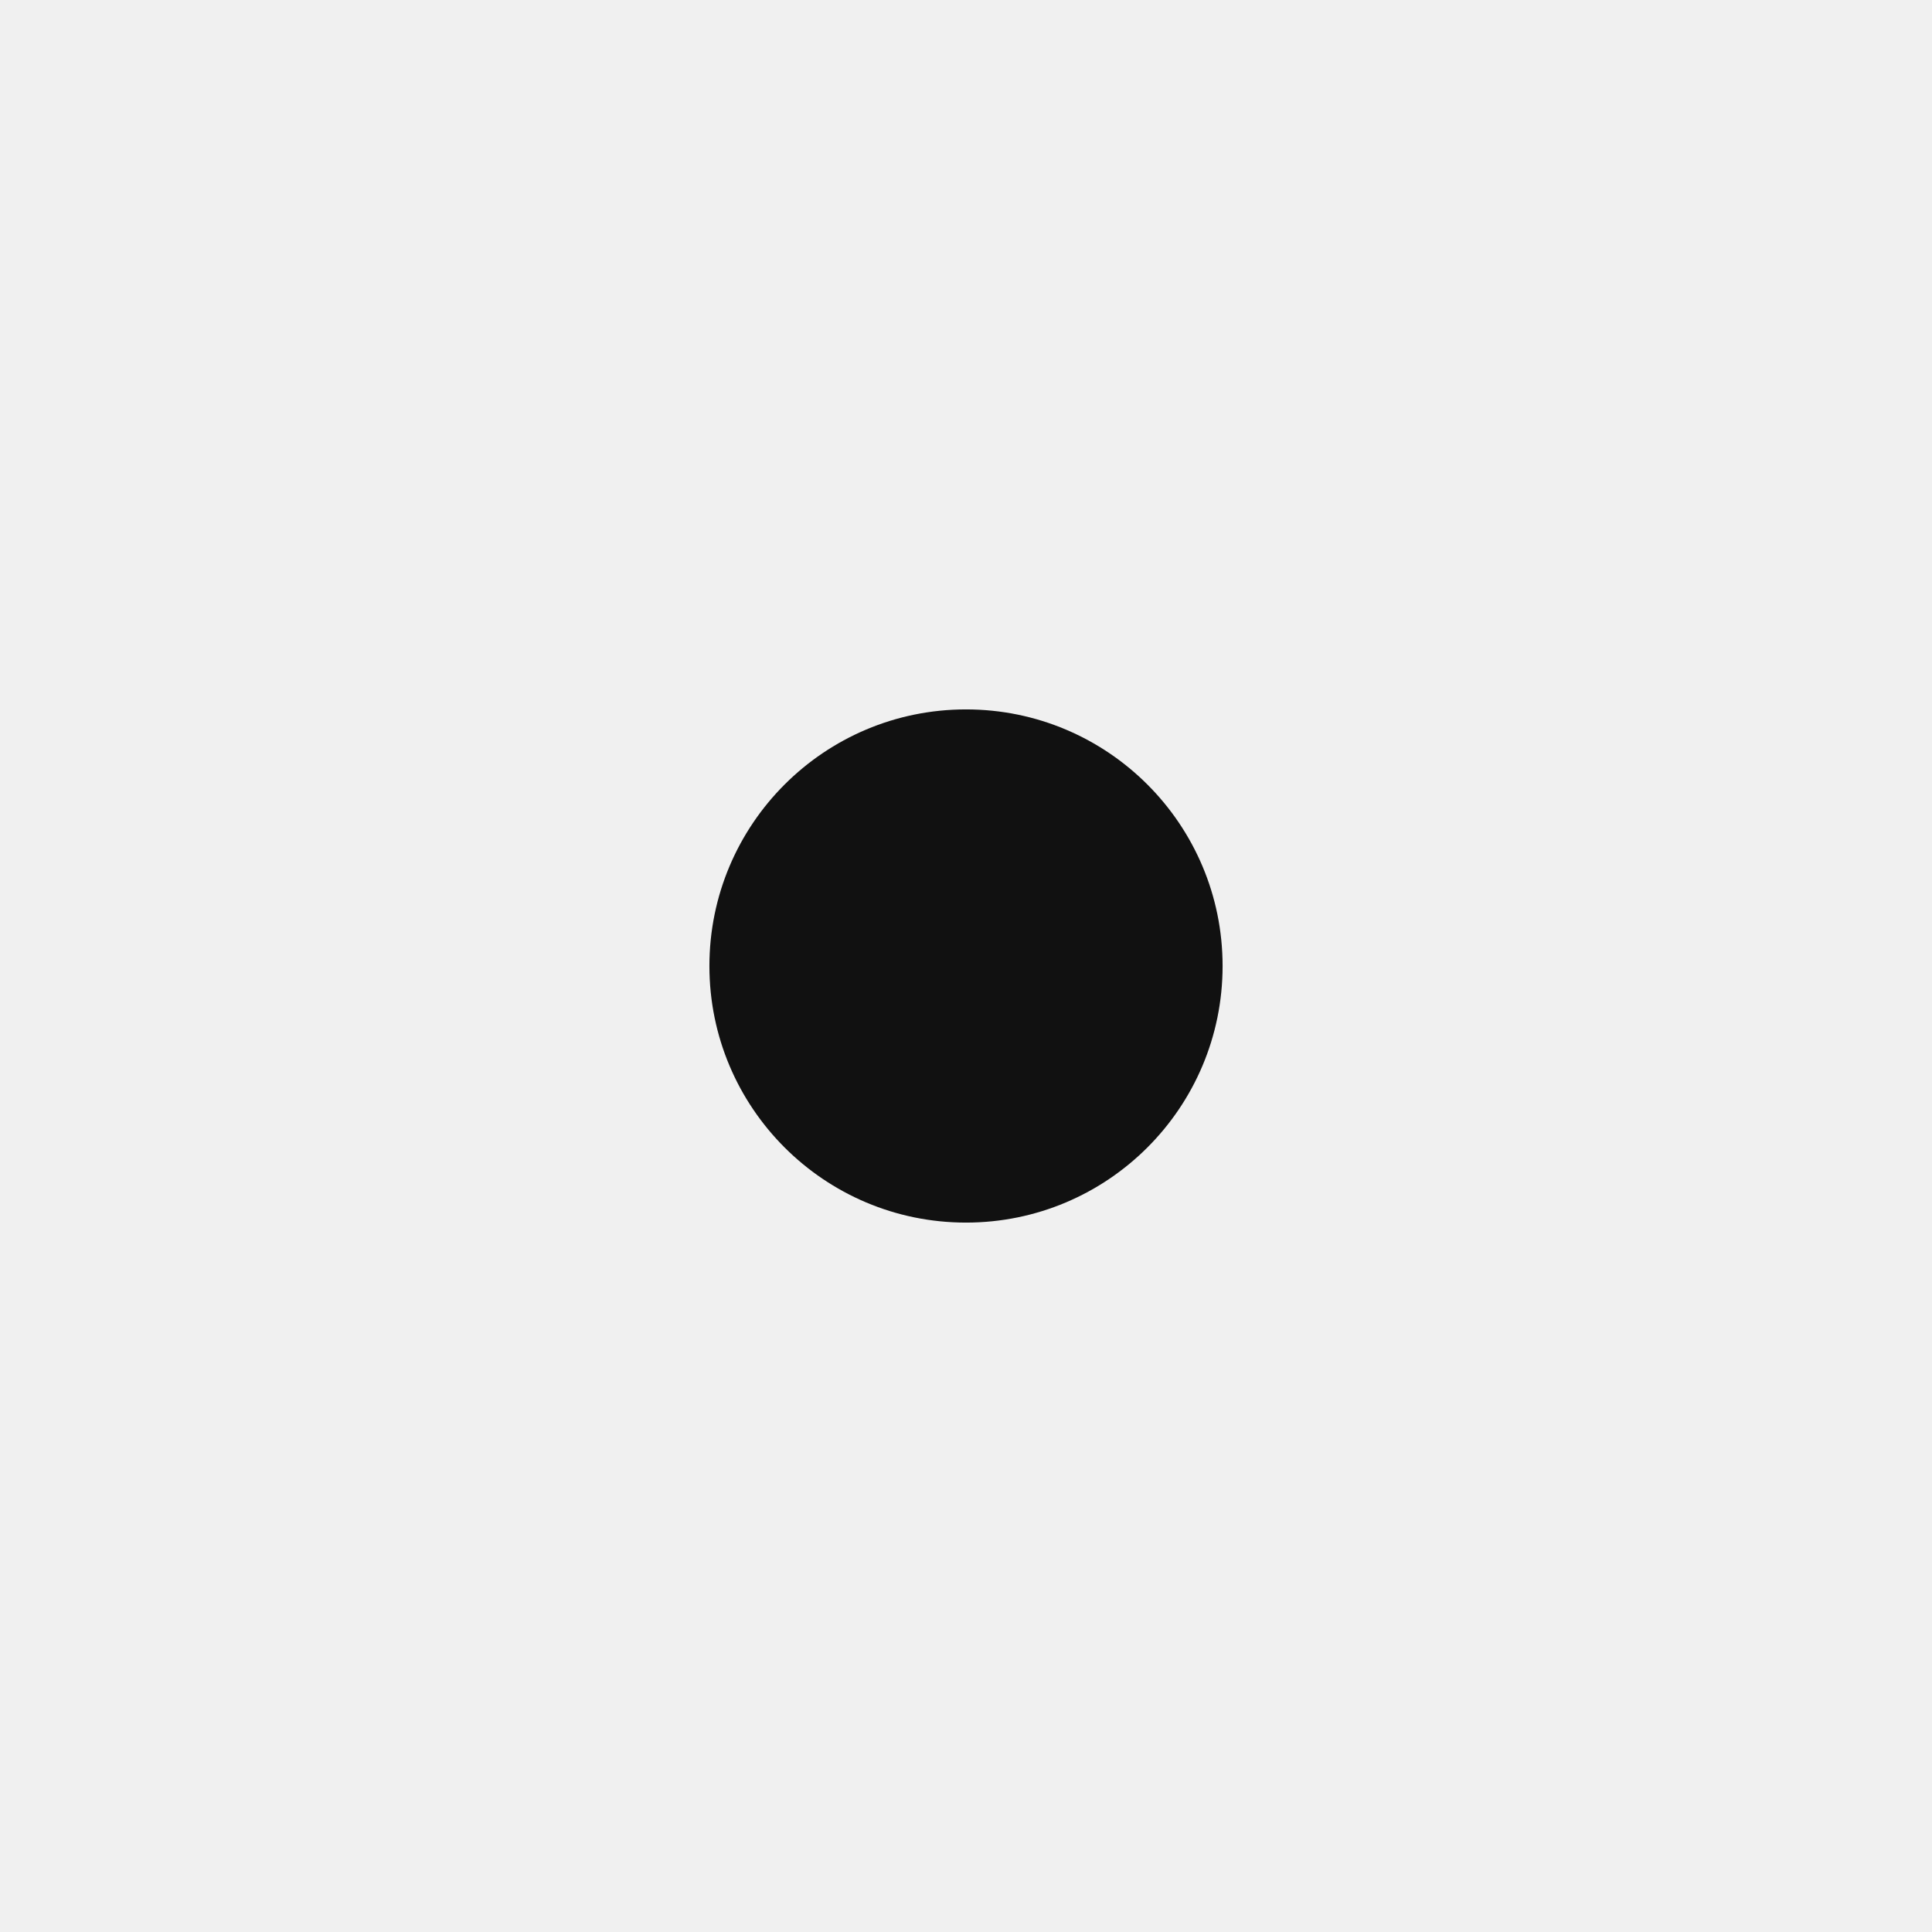
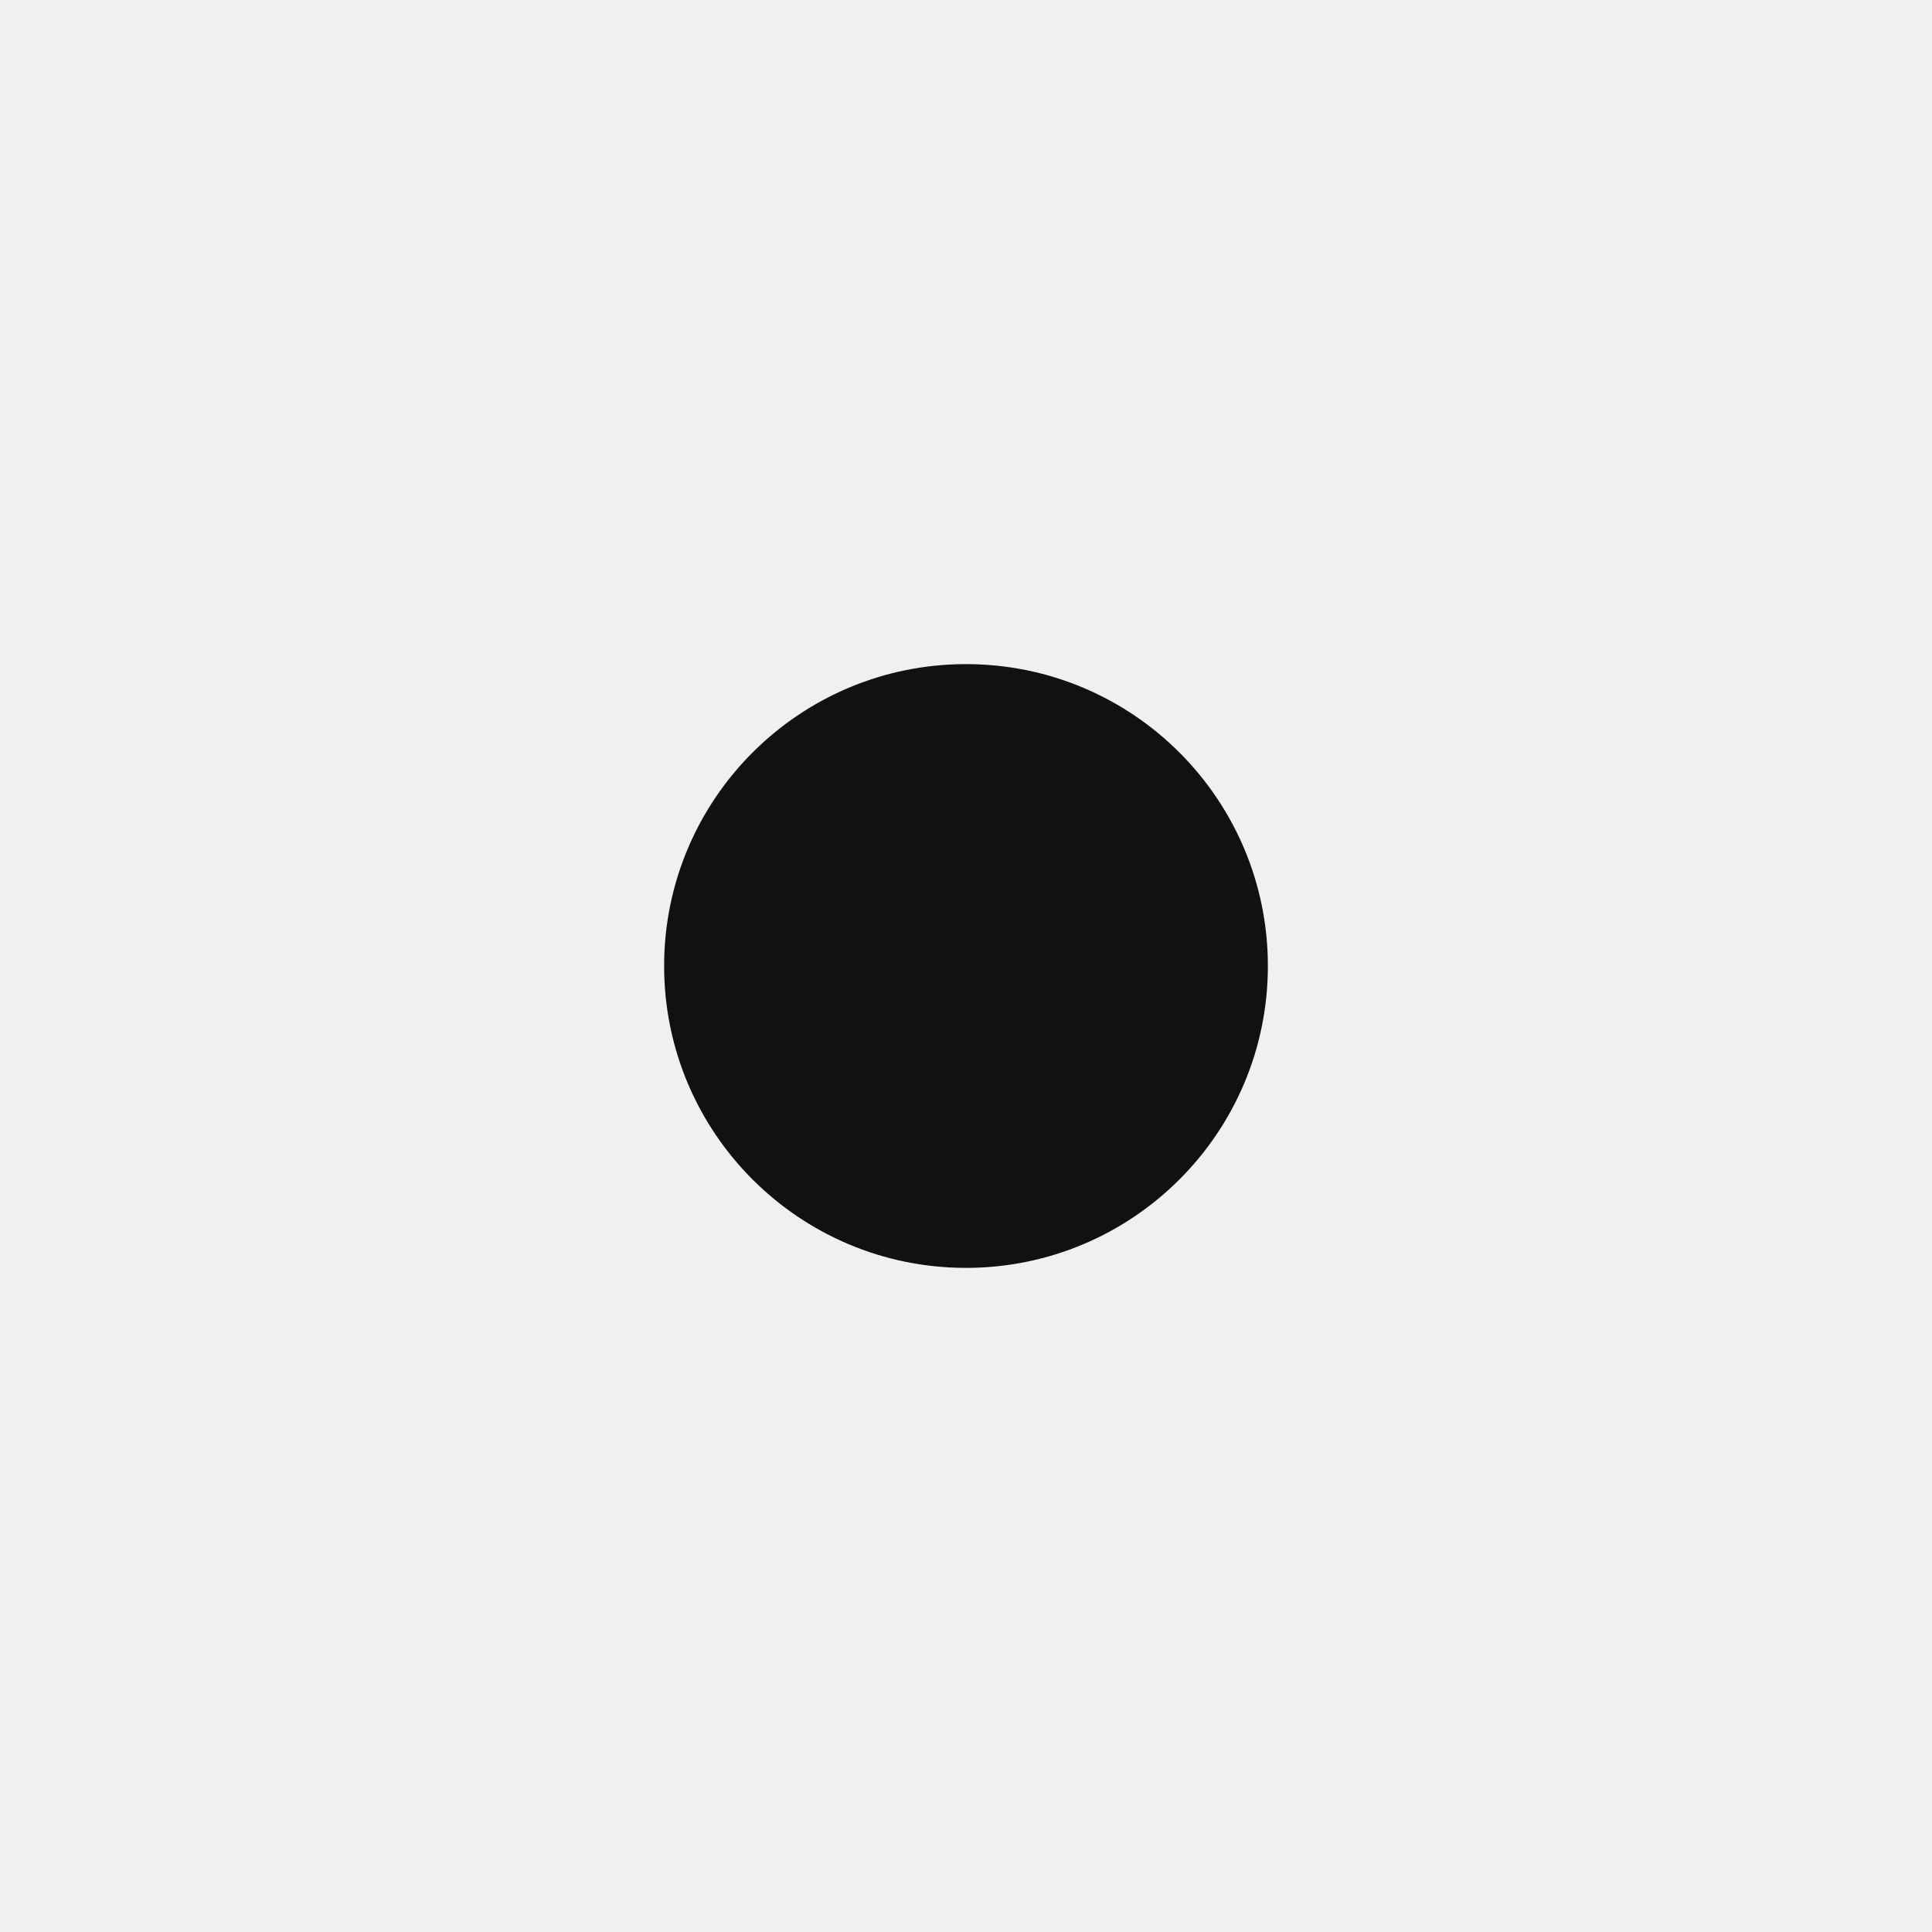
<svg xmlns="http://www.w3.org/2000/svg" viewBox="0 0 64 64">
  <style>
    circle { fill: #111111; }
    @media (prefers-color-scheme: dark) {
      circle { fill: #ffffff; }
    }
  </style>
-   <circle cx="32" cy="32" r="8.5" />
+   <circle cx="32" cy="32" r="10" />
</svg>
